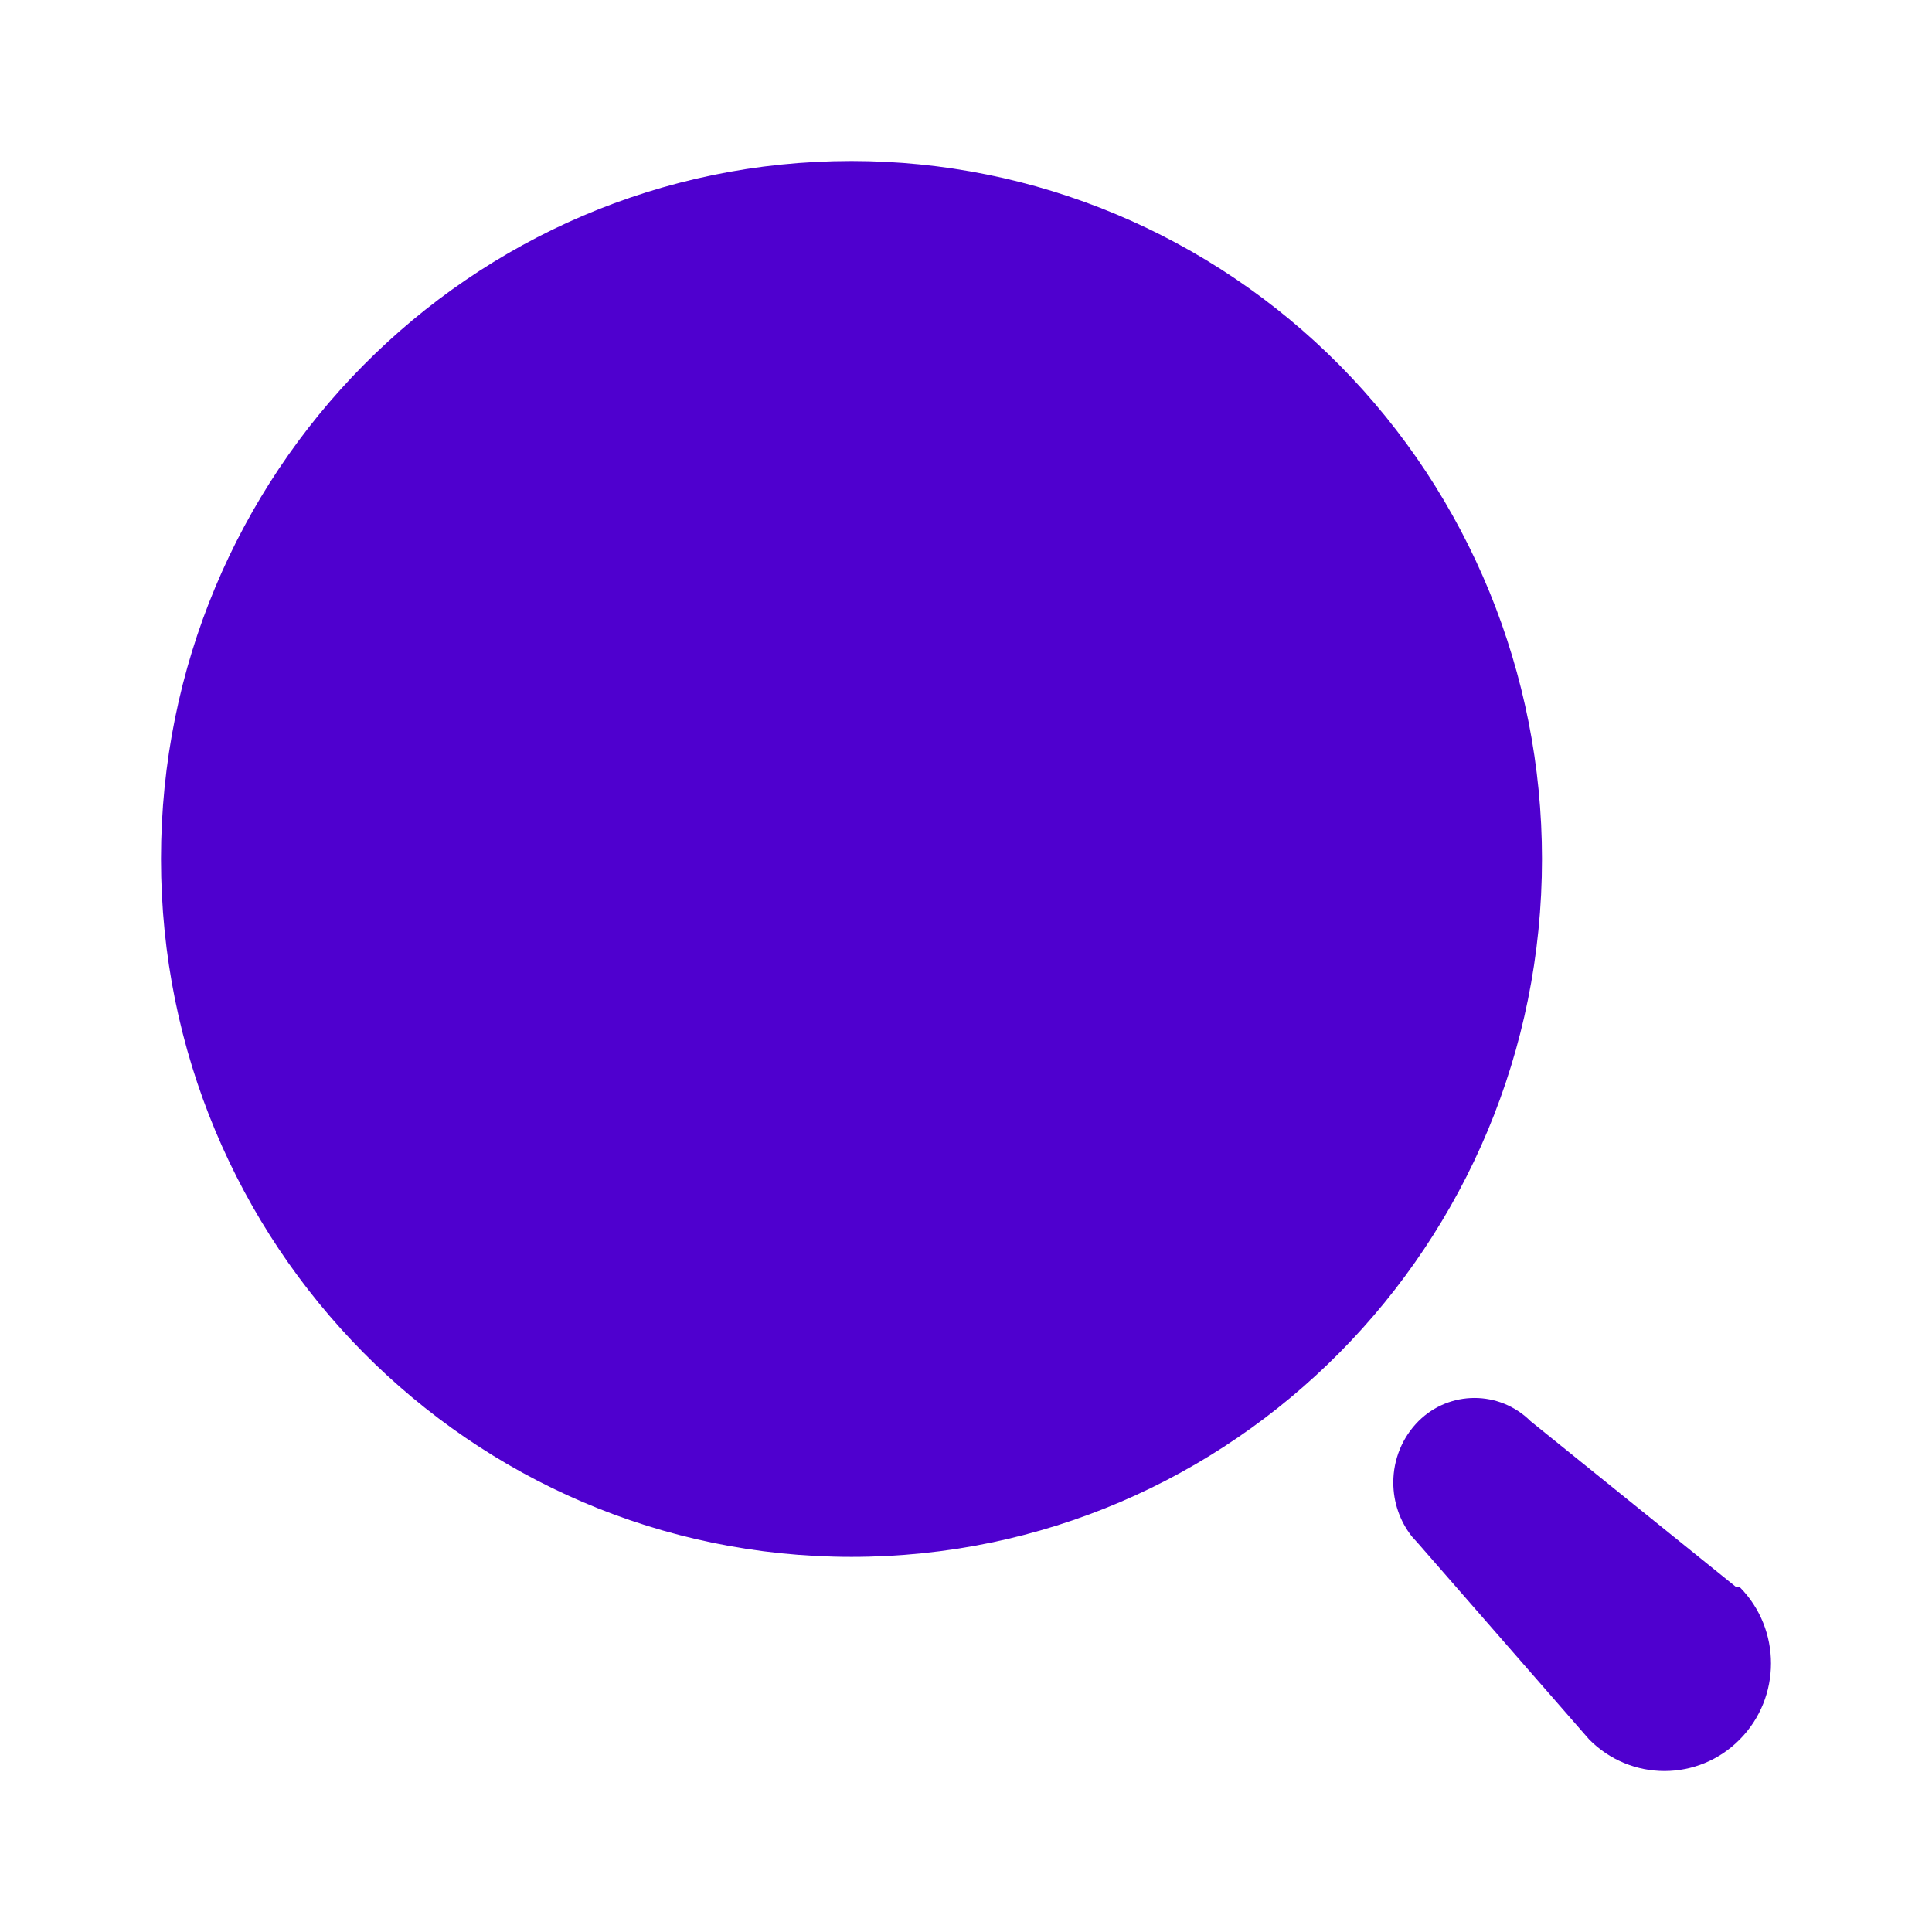
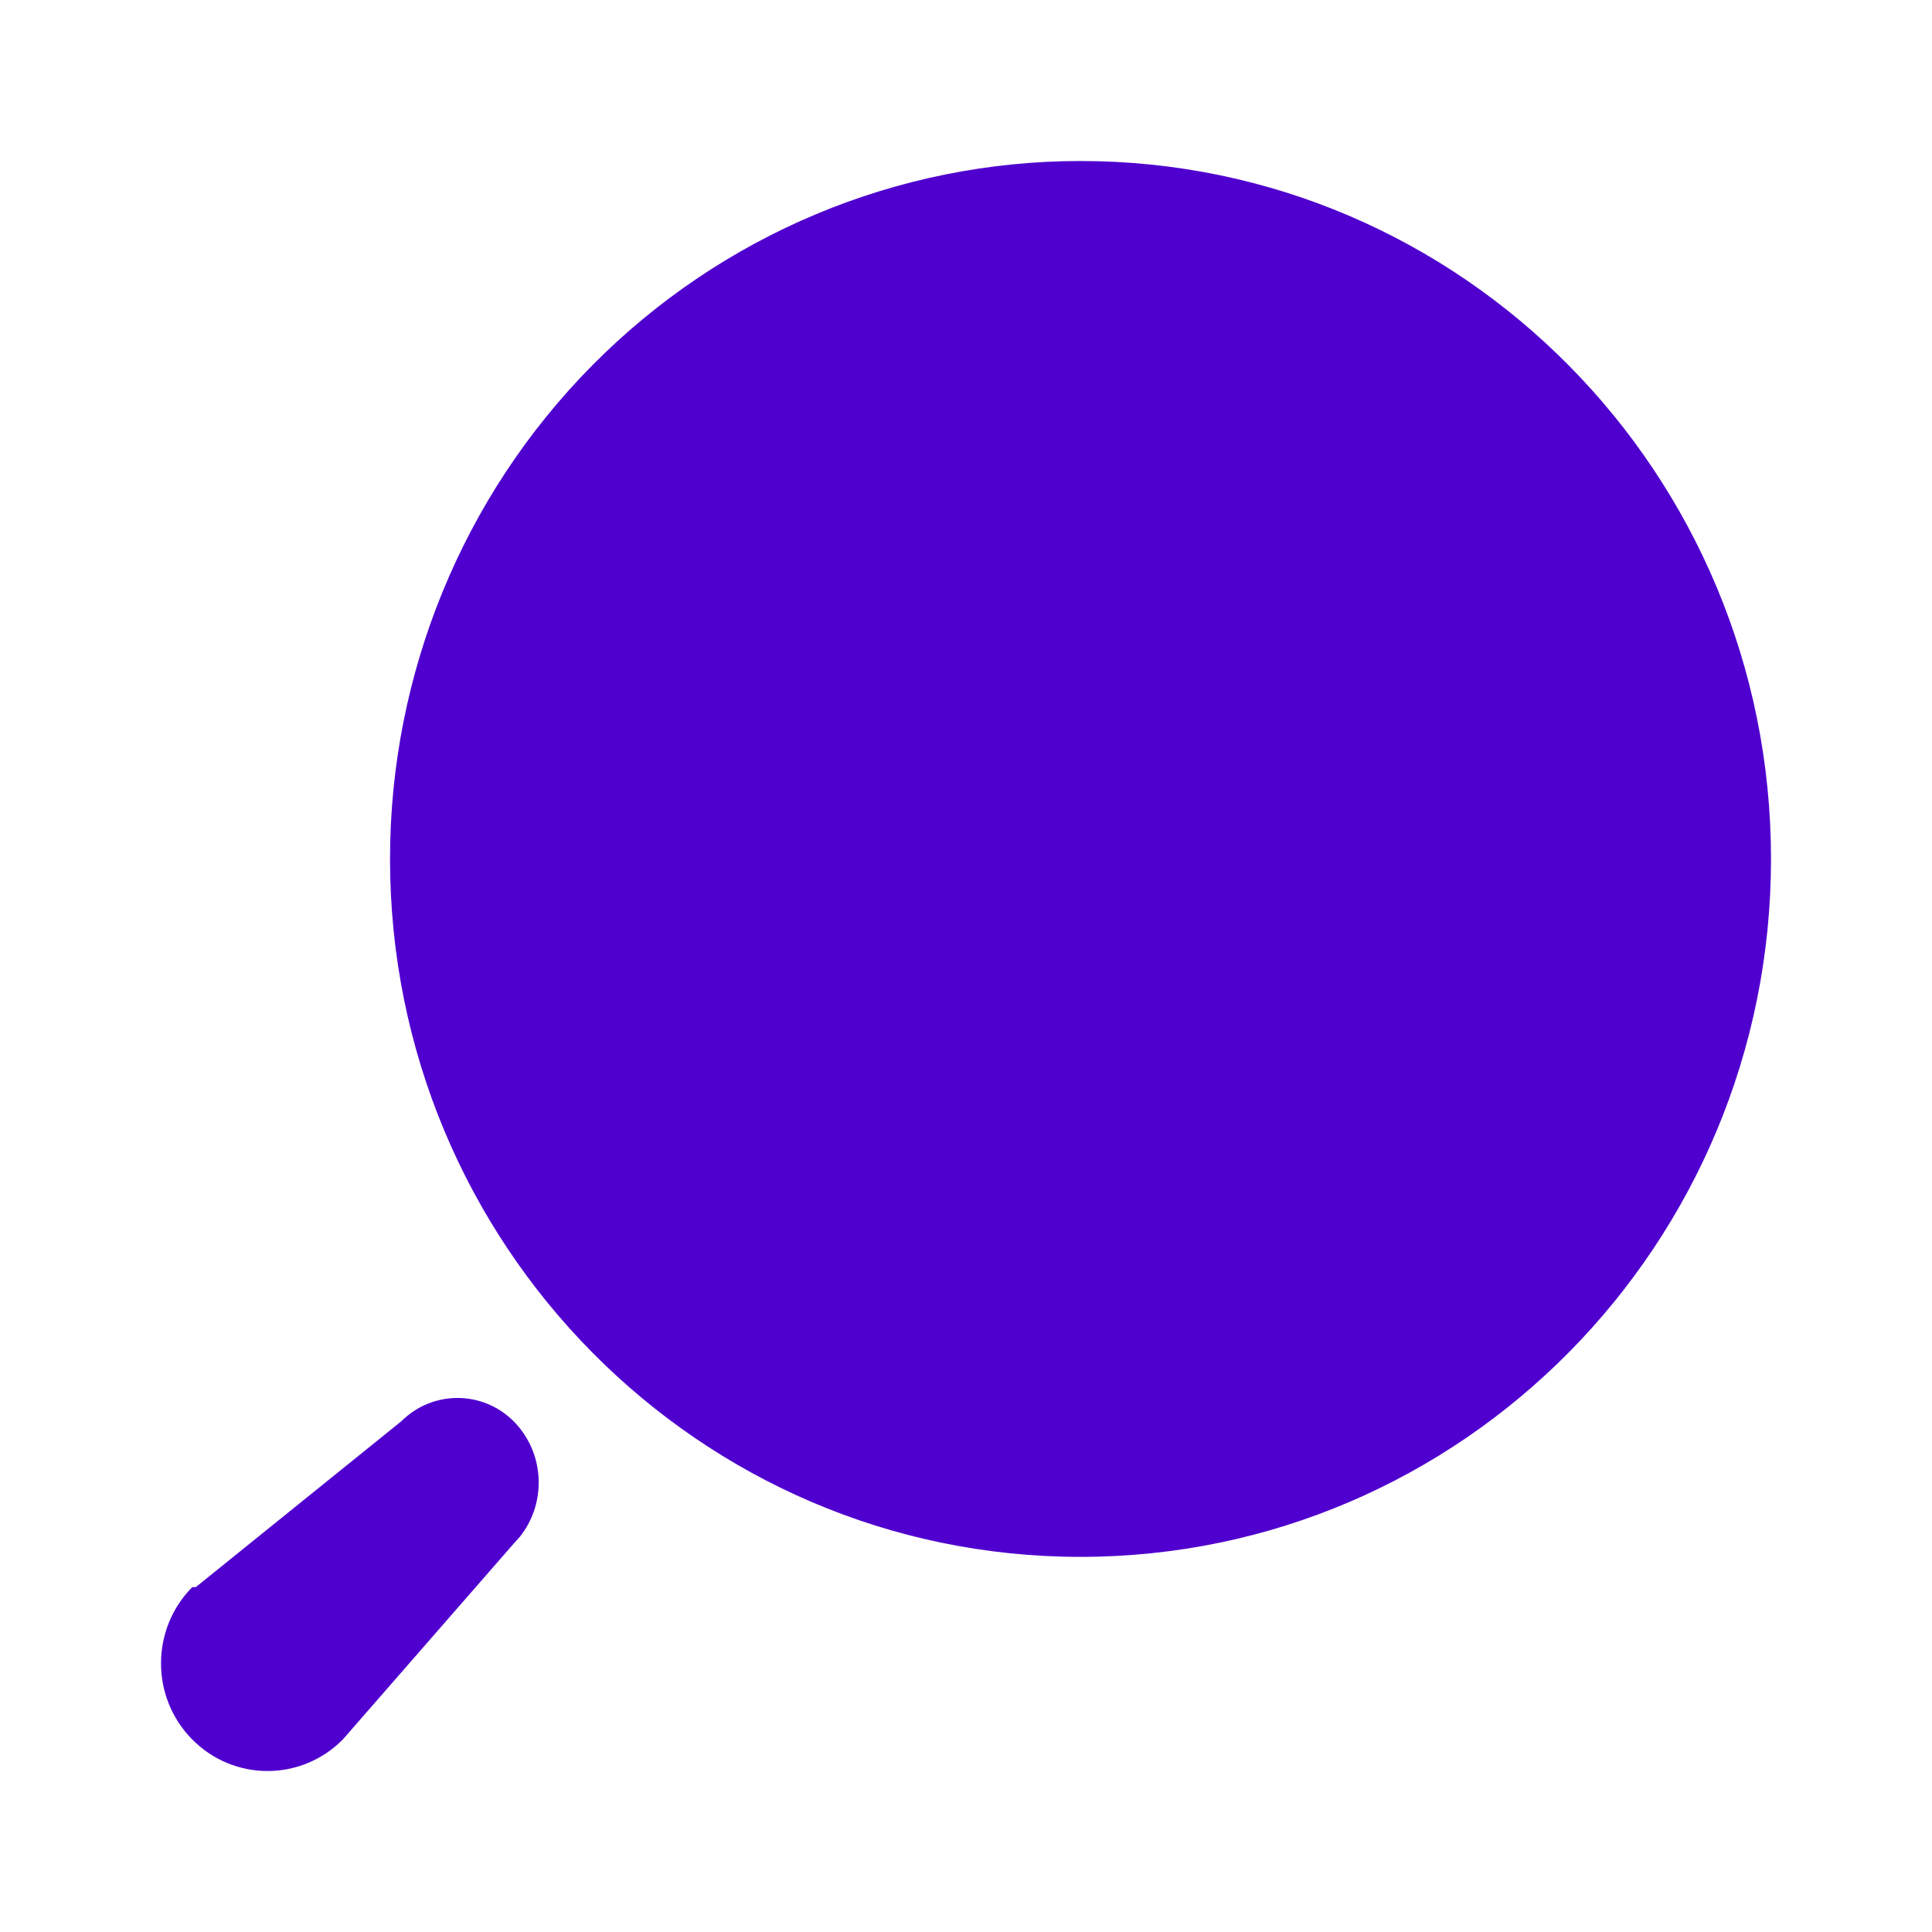
<svg xmlns="http://www.w3.org/2000/svg" width="24" height="24" viewBox="0 0 24 24" fill="none">
-   <path d="M17.621 17.654C18.007 17.27 18.627 17.27 19.013 17.654L21.568 19.716H21.612C22.129 20.239 22.129 21.086 21.612 21.608C21.096 22.131 20.258 22.131 19.741 21.608L17.621 19.178L17.54 19.088C17.39 18.898 17.308 18.662 17.308 18.416C17.308 18.13 17.42 17.856 17.621 17.654ZM10.578 2C12.853 2 15.034 2.913 16.643 4.539C18.252 6.165 19.155 8.371 19.155 10.67C19.155 15.458 15.315 19.34 10.578 19.34C5.84 19.34 2 15.458 2 10.67C2 5.882 5.84 2 10.578 2Z" fill="#4F00CF" />
+   <path d="M6.379 17.654C5.993 17.27 5.373 17.27 4.987 17.654L2.432 19.716H2.388C1.871 20.239 1.871 21.086 2.388 21.608C2.904 22.131 3.742 22.131 4.259 21.608L6.379 19.178L6.46 19.088C6.61 18.898 6.692 18.662 6.692 18.416C6.692 18.13 6.58 17.856 6.379 17.654ZM13.422 2C11.147 2 8.966 2.913 7.357 4.539C5.748 6.165 4.845 8.371 4.845 10.67C4.845 15.458 8.685 19.34 13.422 19.34C18.16 19.34 22 15.458 22 10.67C22 5.882 18.16 2 13.422 2Z" fill="#4F00CF" />
</svg>
